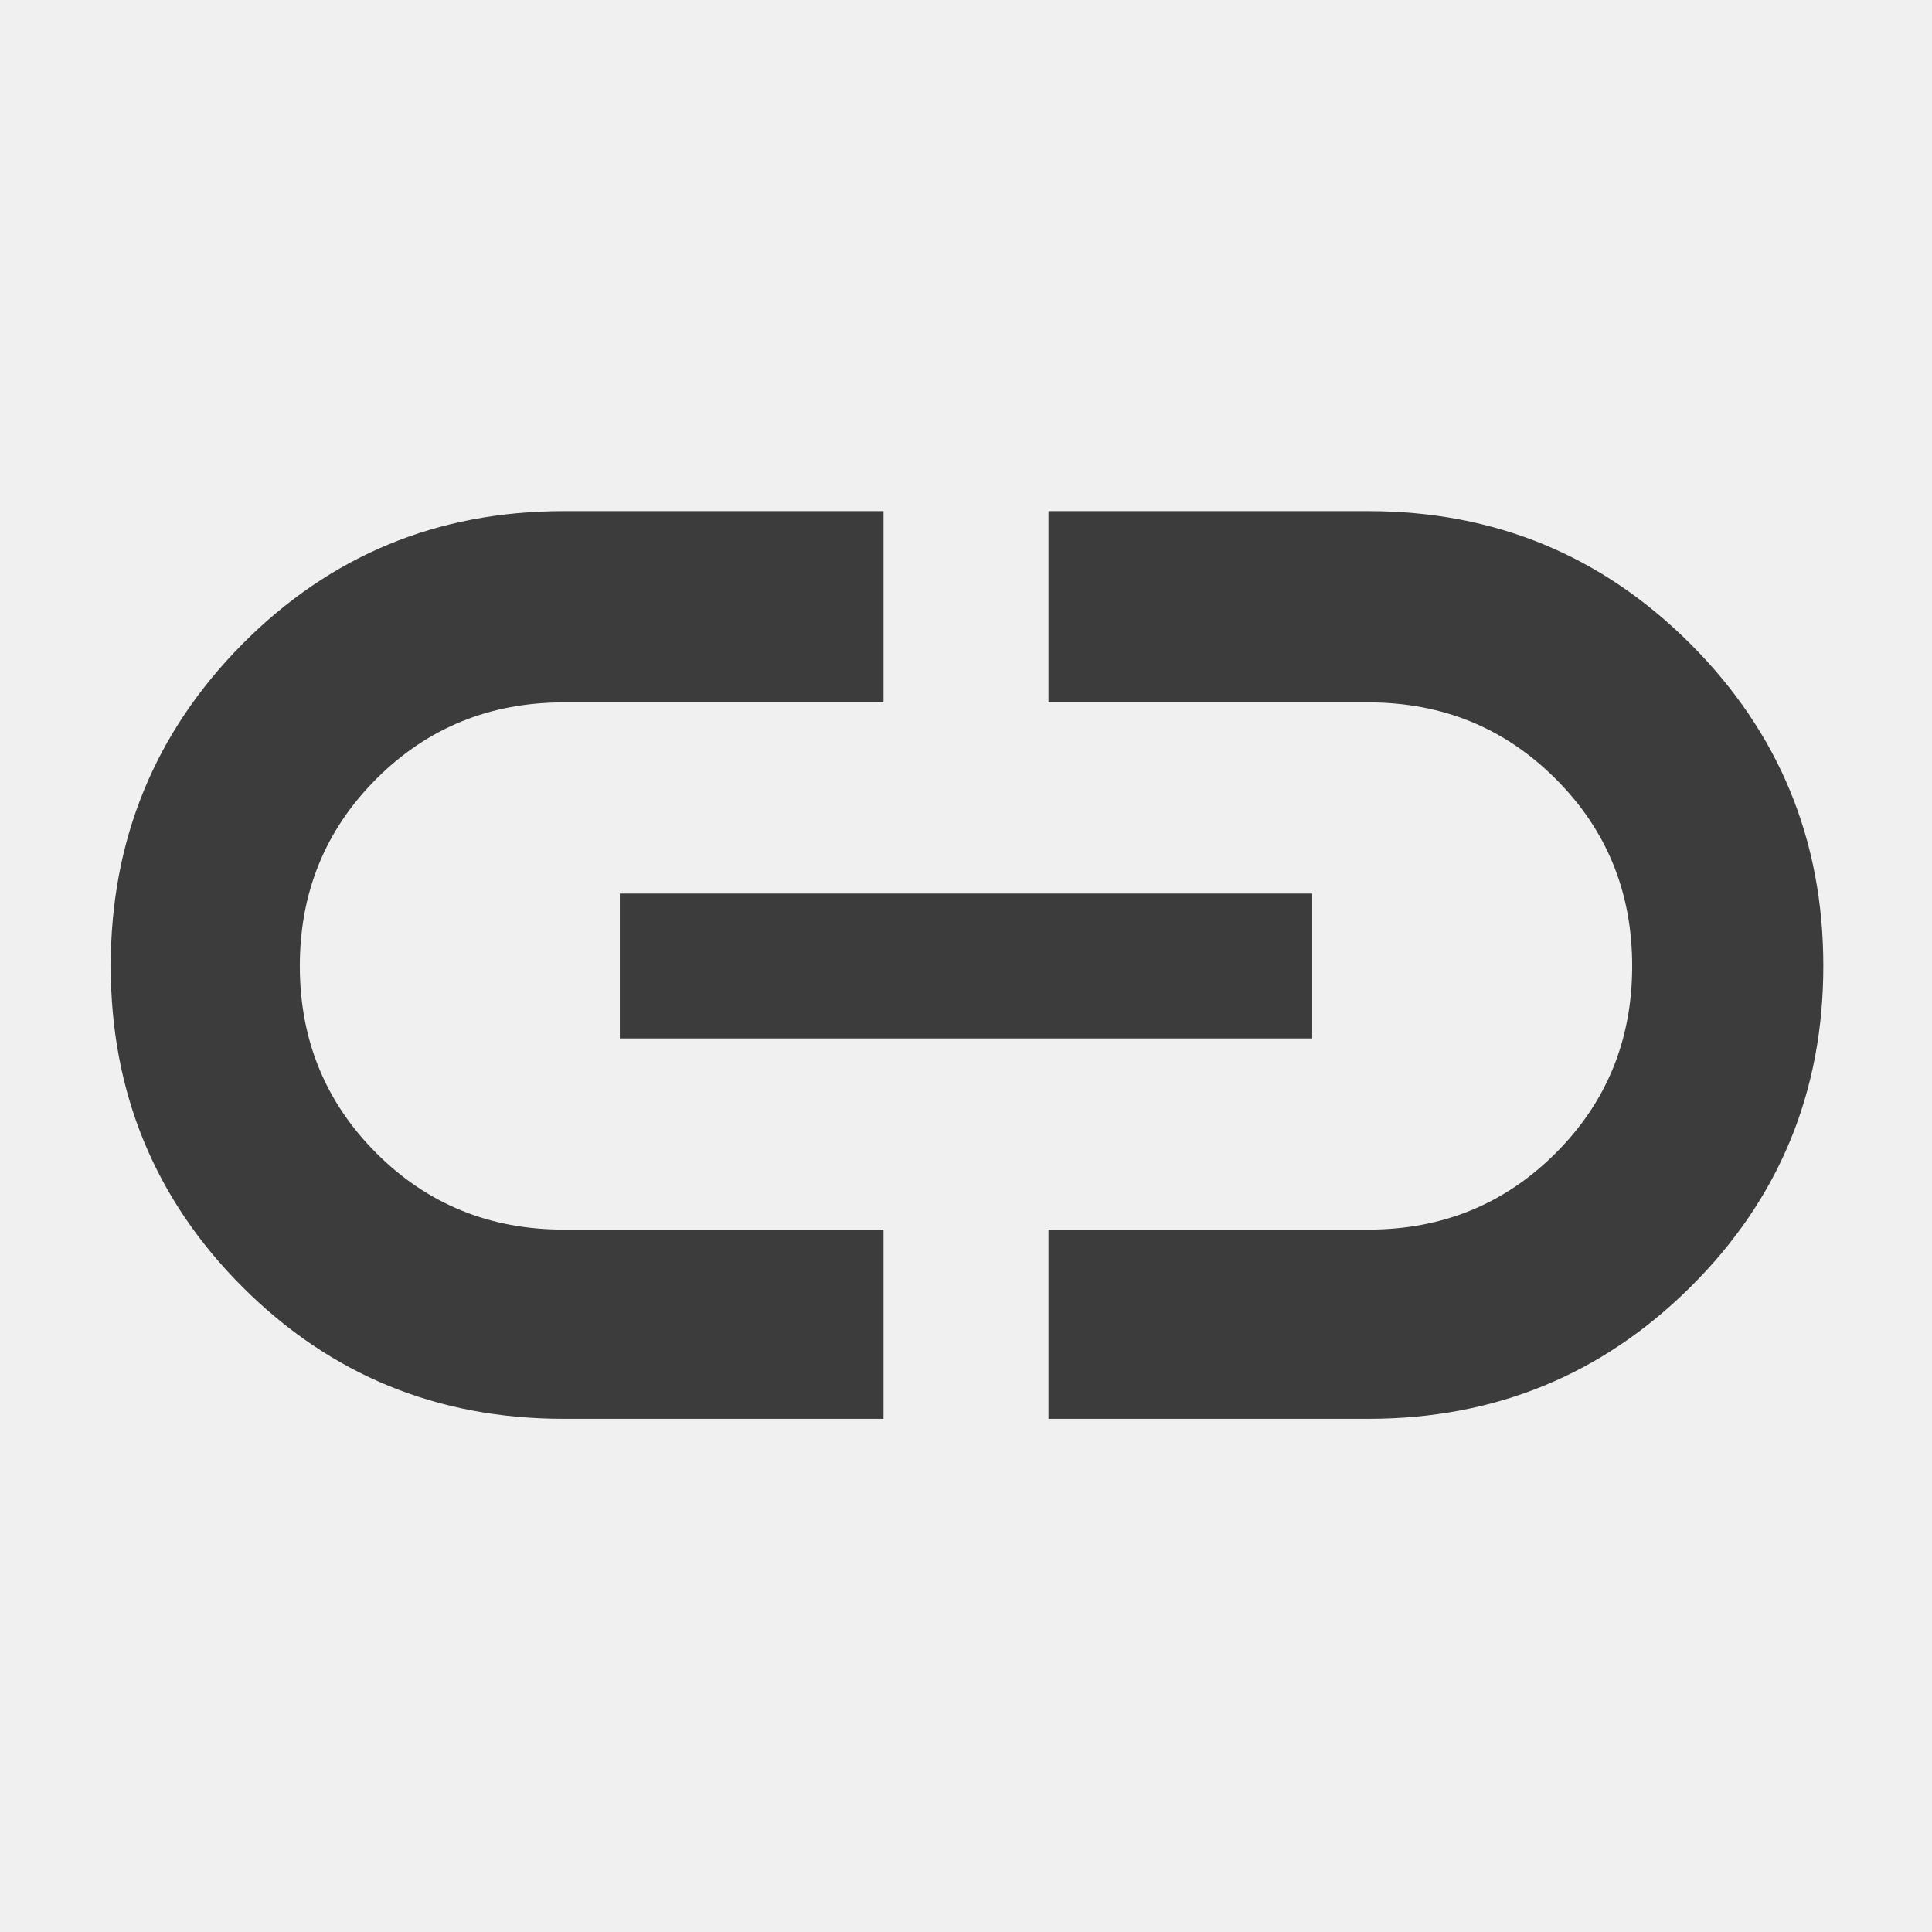
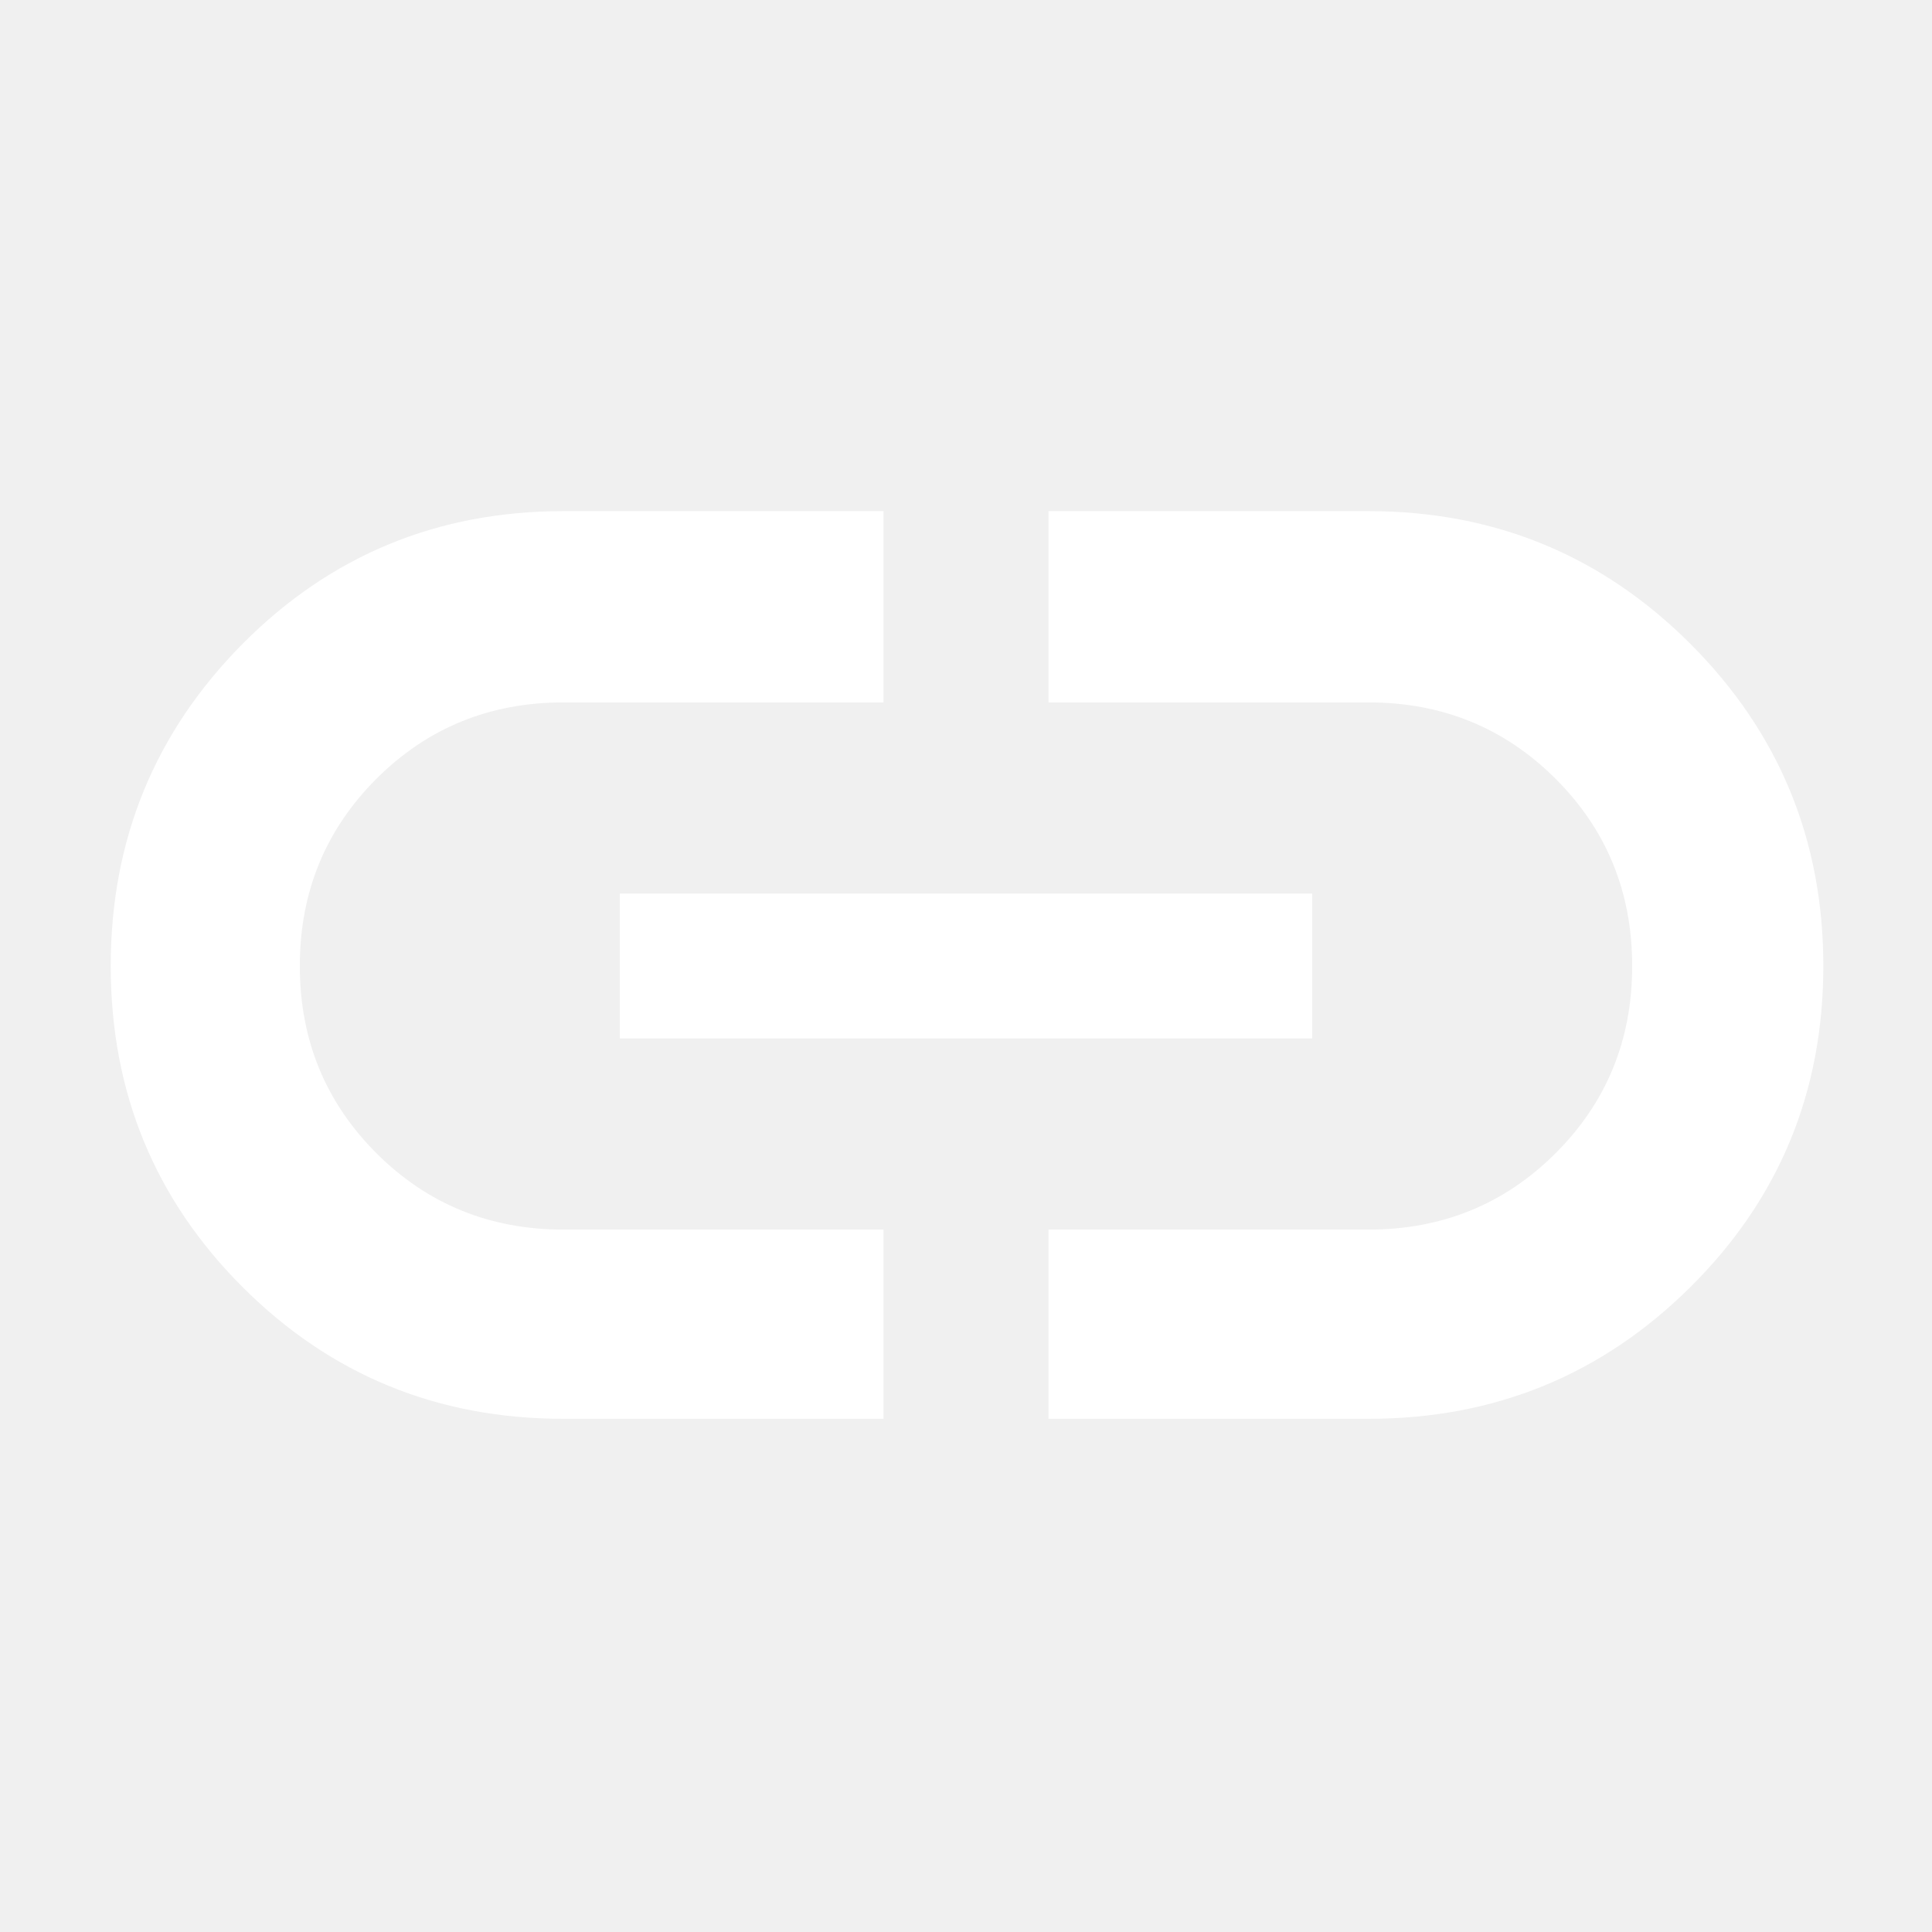
<svg xmlns="http://www.w3.org/2000/svg" width="16" height="16" viewBox="0 0 16 16" fill="none">
-   <path d="M7.317 11.75H4.667C3.622 11.75 2.736 11.386 2.008 10.658C1.281 9.931 0.917 9.044 0.917 8C0.917 6.956 1.281 6.067 2.008 5.333C2.736 4.6 3.622 4.233 4.667 4.233H7.317V5.817H4.667C4.056 5.817 3.539 6.028 3.117 6.45C2.695 6.872 2.483 7.389 2.483 8C2.483 8.611 2.695 9.128 3.117 9.55C3.539 9.972 4.056 10.183 4.667 10.183H7.317V11.75ZM5.133 8.6V7.4H10.867V8.6H5.133ZM8.683 11.75V10.183H11.333C11.944 10.183 12.461 9.972 12.883 9.55C13.306 9.128 13.517 8.611 13.517 8C13.517 7.389 13.306 6.872 12.883 6.45C12.461 6.028 11.944 5.817 11.333 5.817H8.683V4.233H11.333C12.378 4.233 13.267 4.6 14 5.333C14.733 6.067 15.1 6.956 15.1 8C15.1 9.044 14.733 9.931 14 10.658C13.267 11.386 12.378 11.75 11.333 11.75H8.683Z" fill="#3C3C3C" />
+   <path d="M7.317 11.75H4.667C3.622 11.75 2.736 11.386 2.008 10.658C1.281 9.931 0.917 9.044 0.917 8C0.917 6.956 1.281 6.067 2.008 5.333C2.736 4.6 3.622 4.233 4.667 4.233H7.317V5.817H4.667C4.056 5.817 3.539 6.028 3.117 6.45C2.695 6.872 2.483 7.389 2.483 8C2.483 8.611 2.695 9.128 3.117 9.55C3.539 9.972 4.056 10.183 4.667 10.183H7.317V11.75ZM5.133 8.6V7.4H10.867V8.6H5.133ZM8.683 11.75V10.183H11.333C11.944 10.183 12.461 9.972 12.883 9.55C13.306 9.128 13.517 8.611 13.517 8C13.517 7.389 13.306 6.872 12.883 6.45C12.461 6.028 11.944 5.817 11.333 5.817H8.683V4.233H11.333C12.378 4.233 13.267 4.6 14 5.333C14.733 6.067 15.1 6.956 15.1 8C15.1 9.044 14.733 9.931 14 10.658C13.267 11.386 12.378 11.75 11.333 11.75H8.683Z" fill="#FFFFFF" />
</svg>
